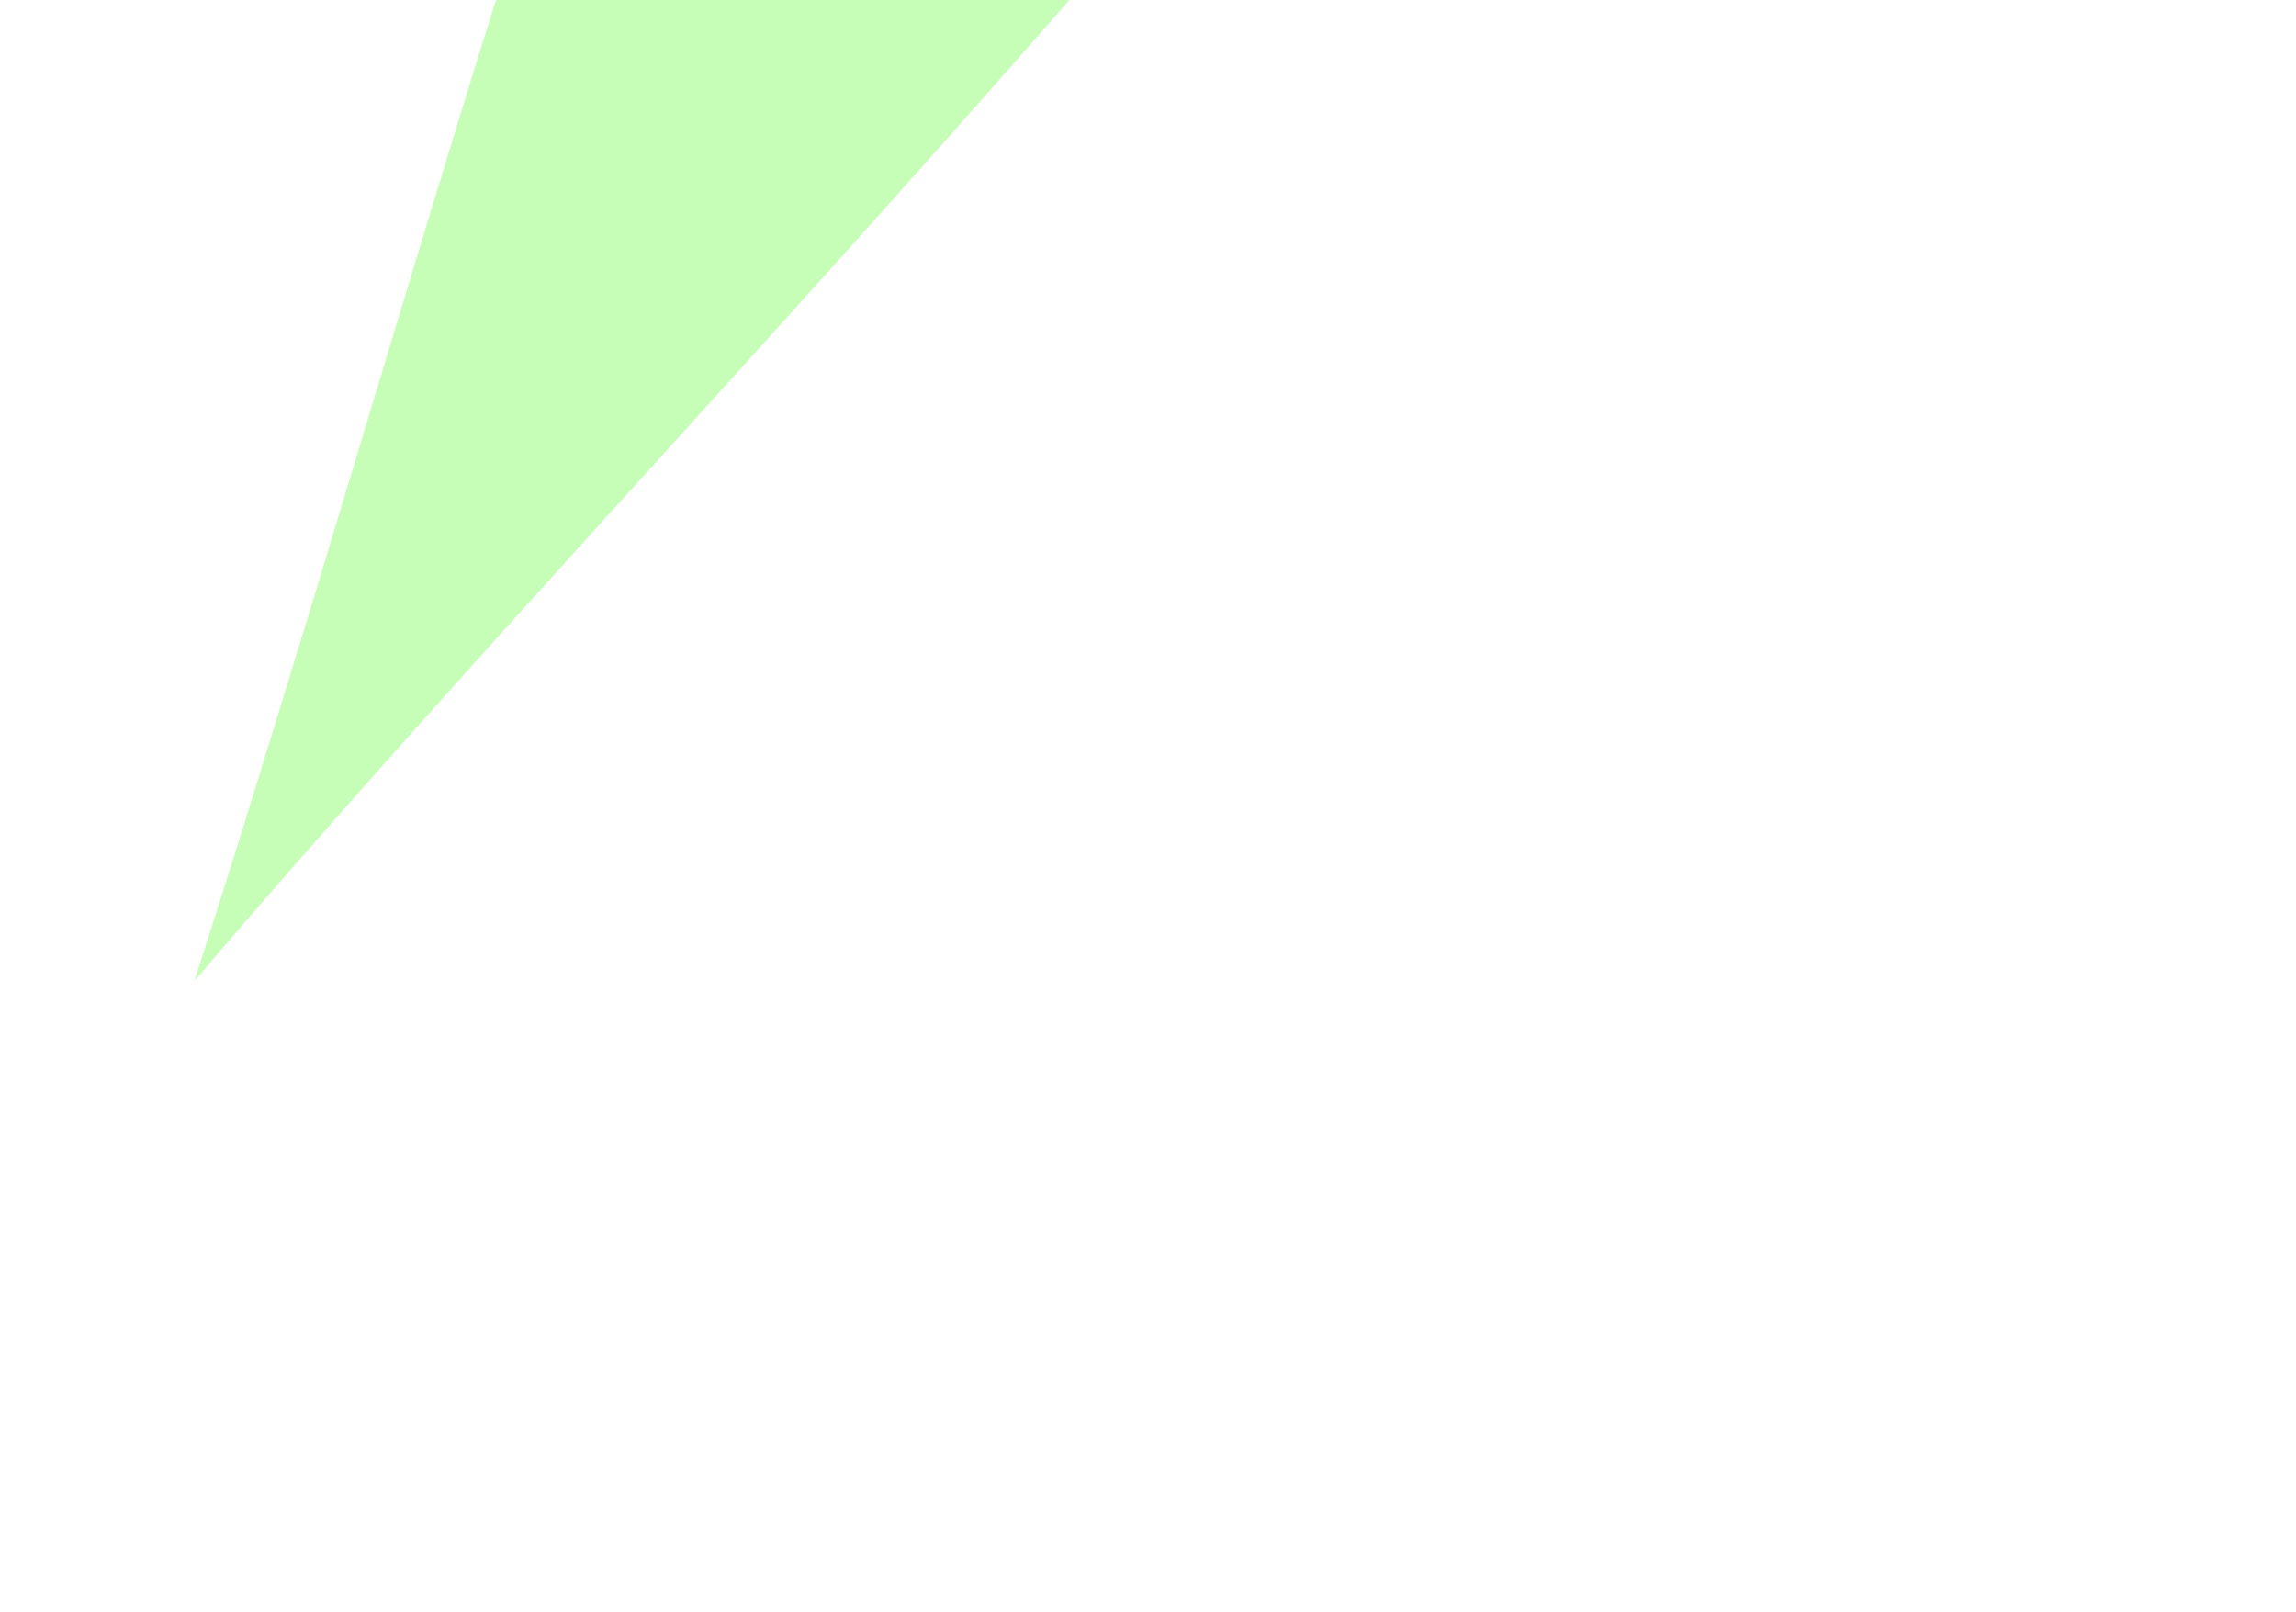
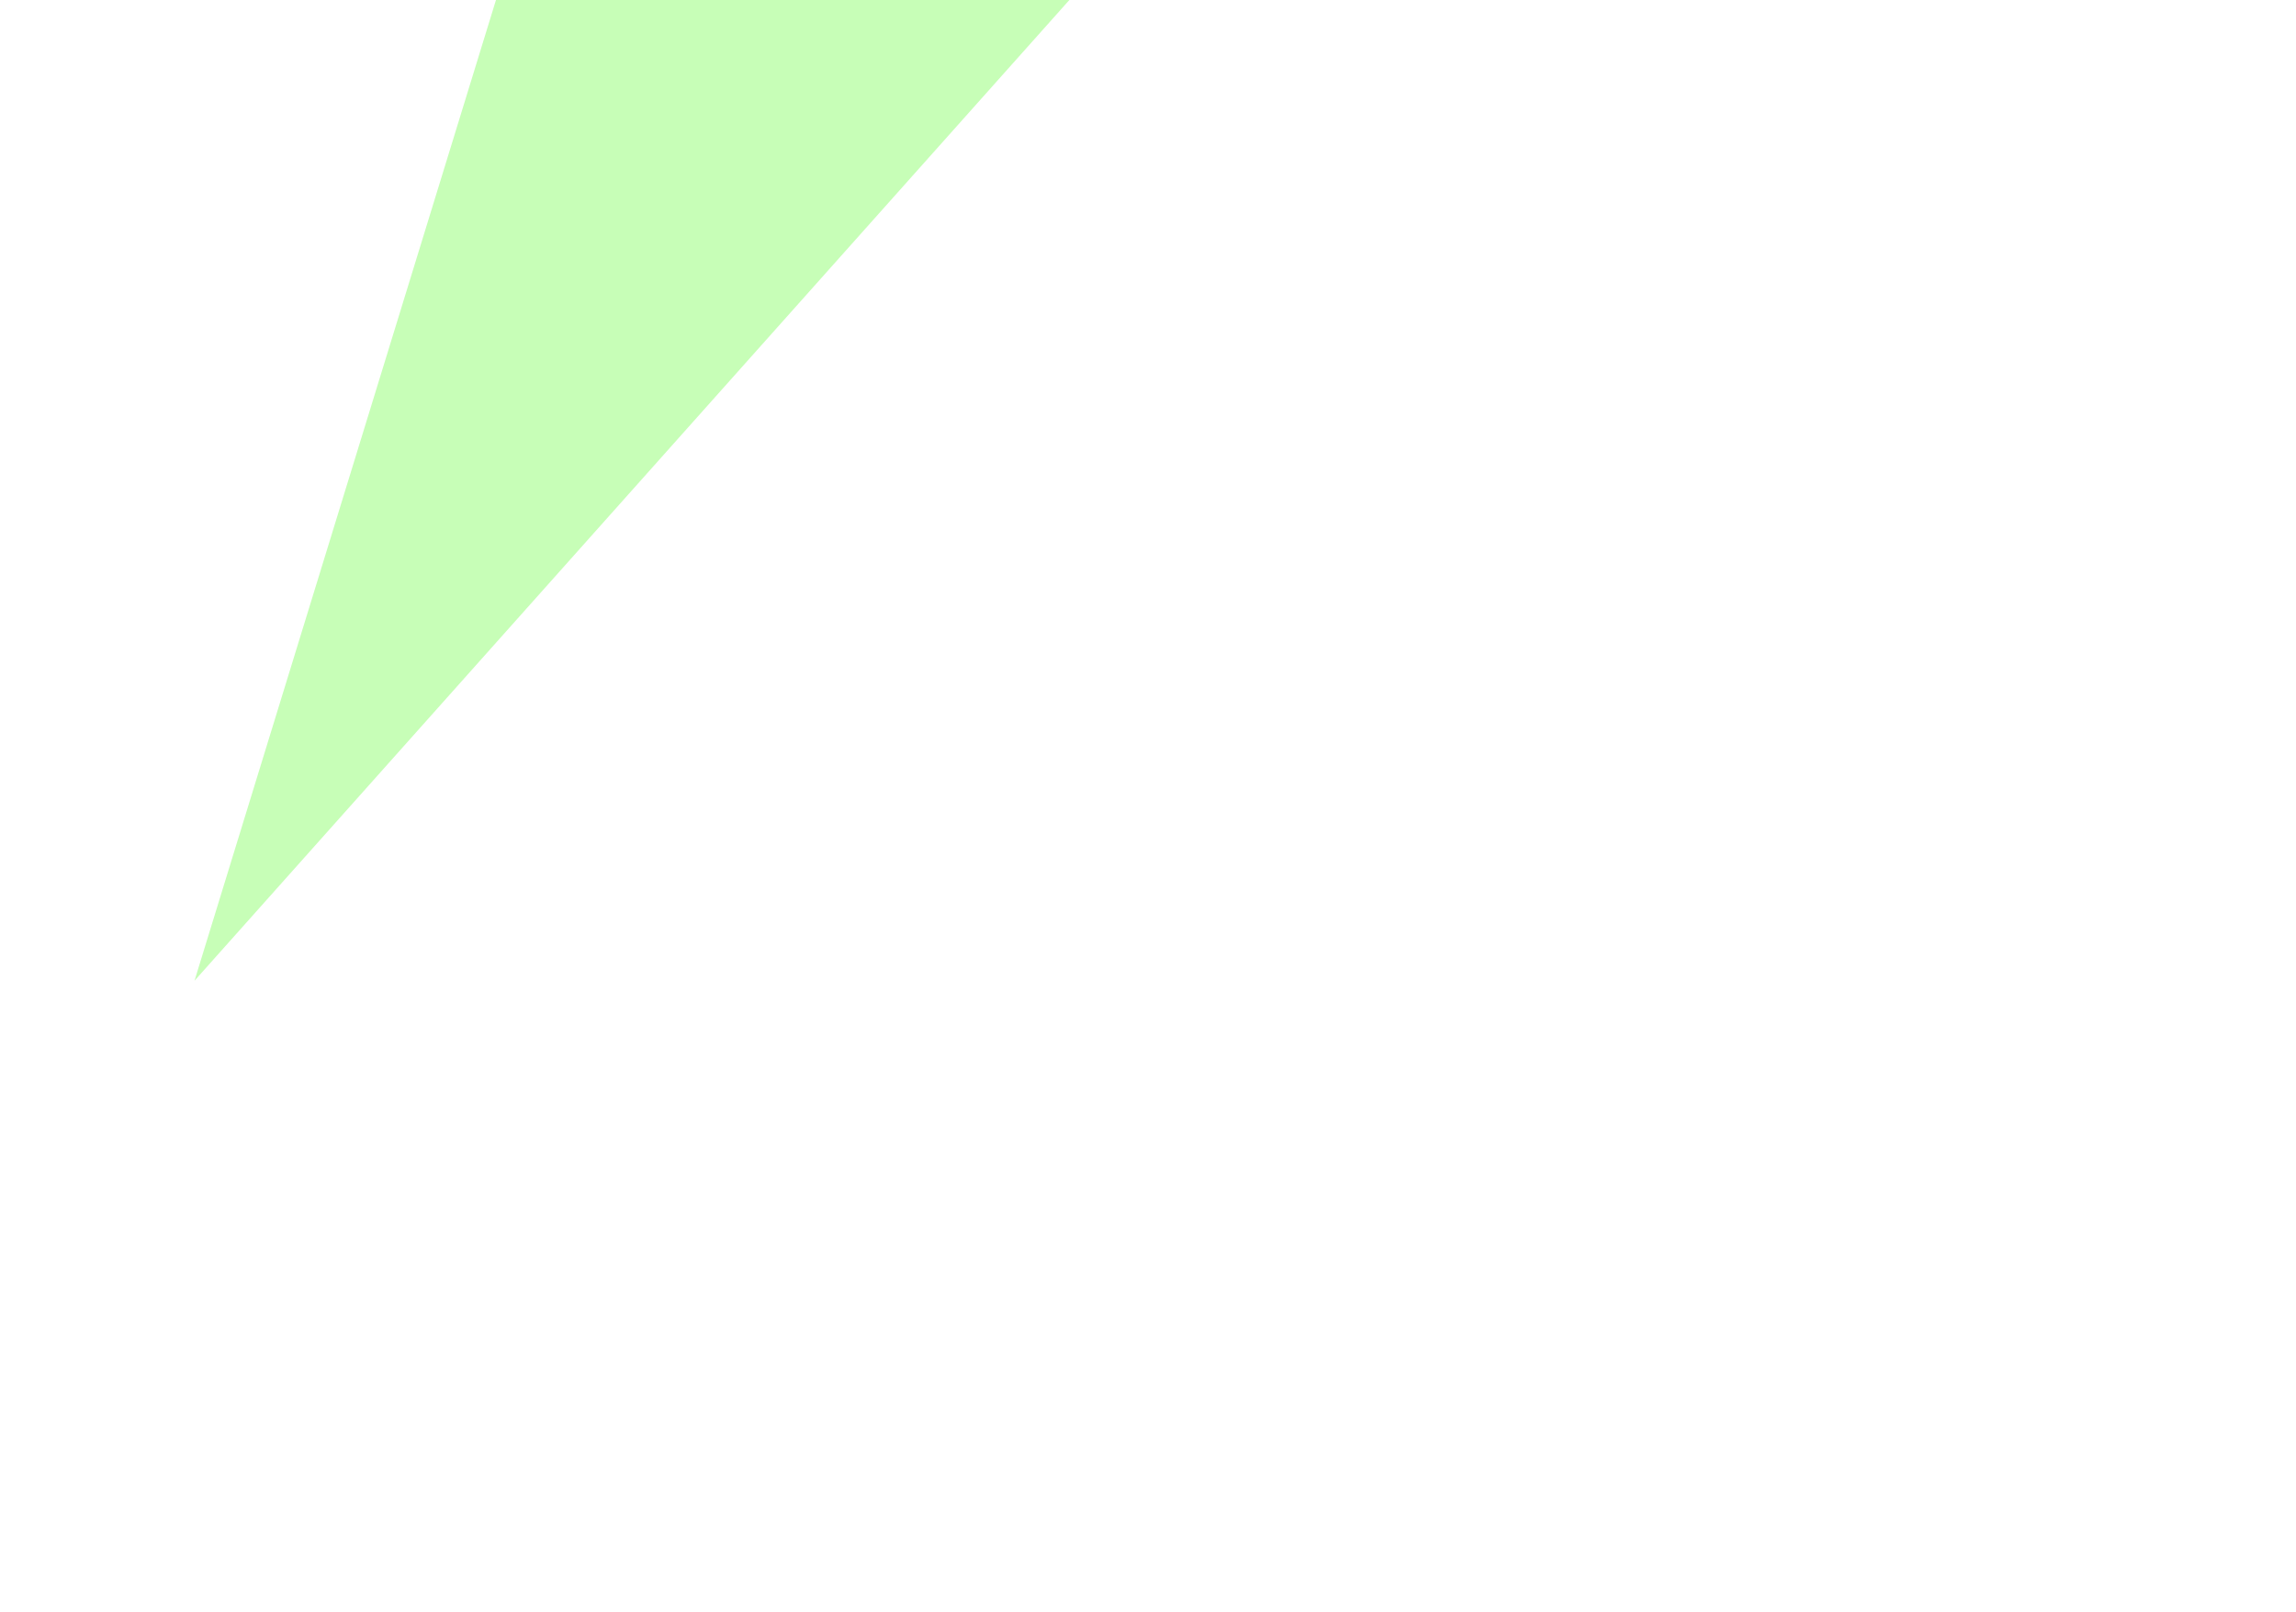
<svg xmlns="http://www.w3.org/2000/svg" version="1.1" width="1701" height="1194" id="svg2">
  <defs id="defs4" />
  <g transform="translate(59.64,-460.7)" id="layer1">
    <g transform="translate(128,276)" id="g3050">
-       <path d="m 179.8,184.7 c 141.6,0 283.2,0 424.8,0 C 371.6,451.5 150.8,683.8 -43.55,911.2 36.73,661.7 109.8,407.4 179.8,184.7 z" id="path3052" style="fill:#8ffd6f;fill-opacity:0.498" />
+       <path d="m 179.8,184.7 424.8,0 -648.15,726.5 z" id="path3052" style="fill:#8ffd6f;fill-opacity:0.498" />
    </g>
  </g>
</svg>
